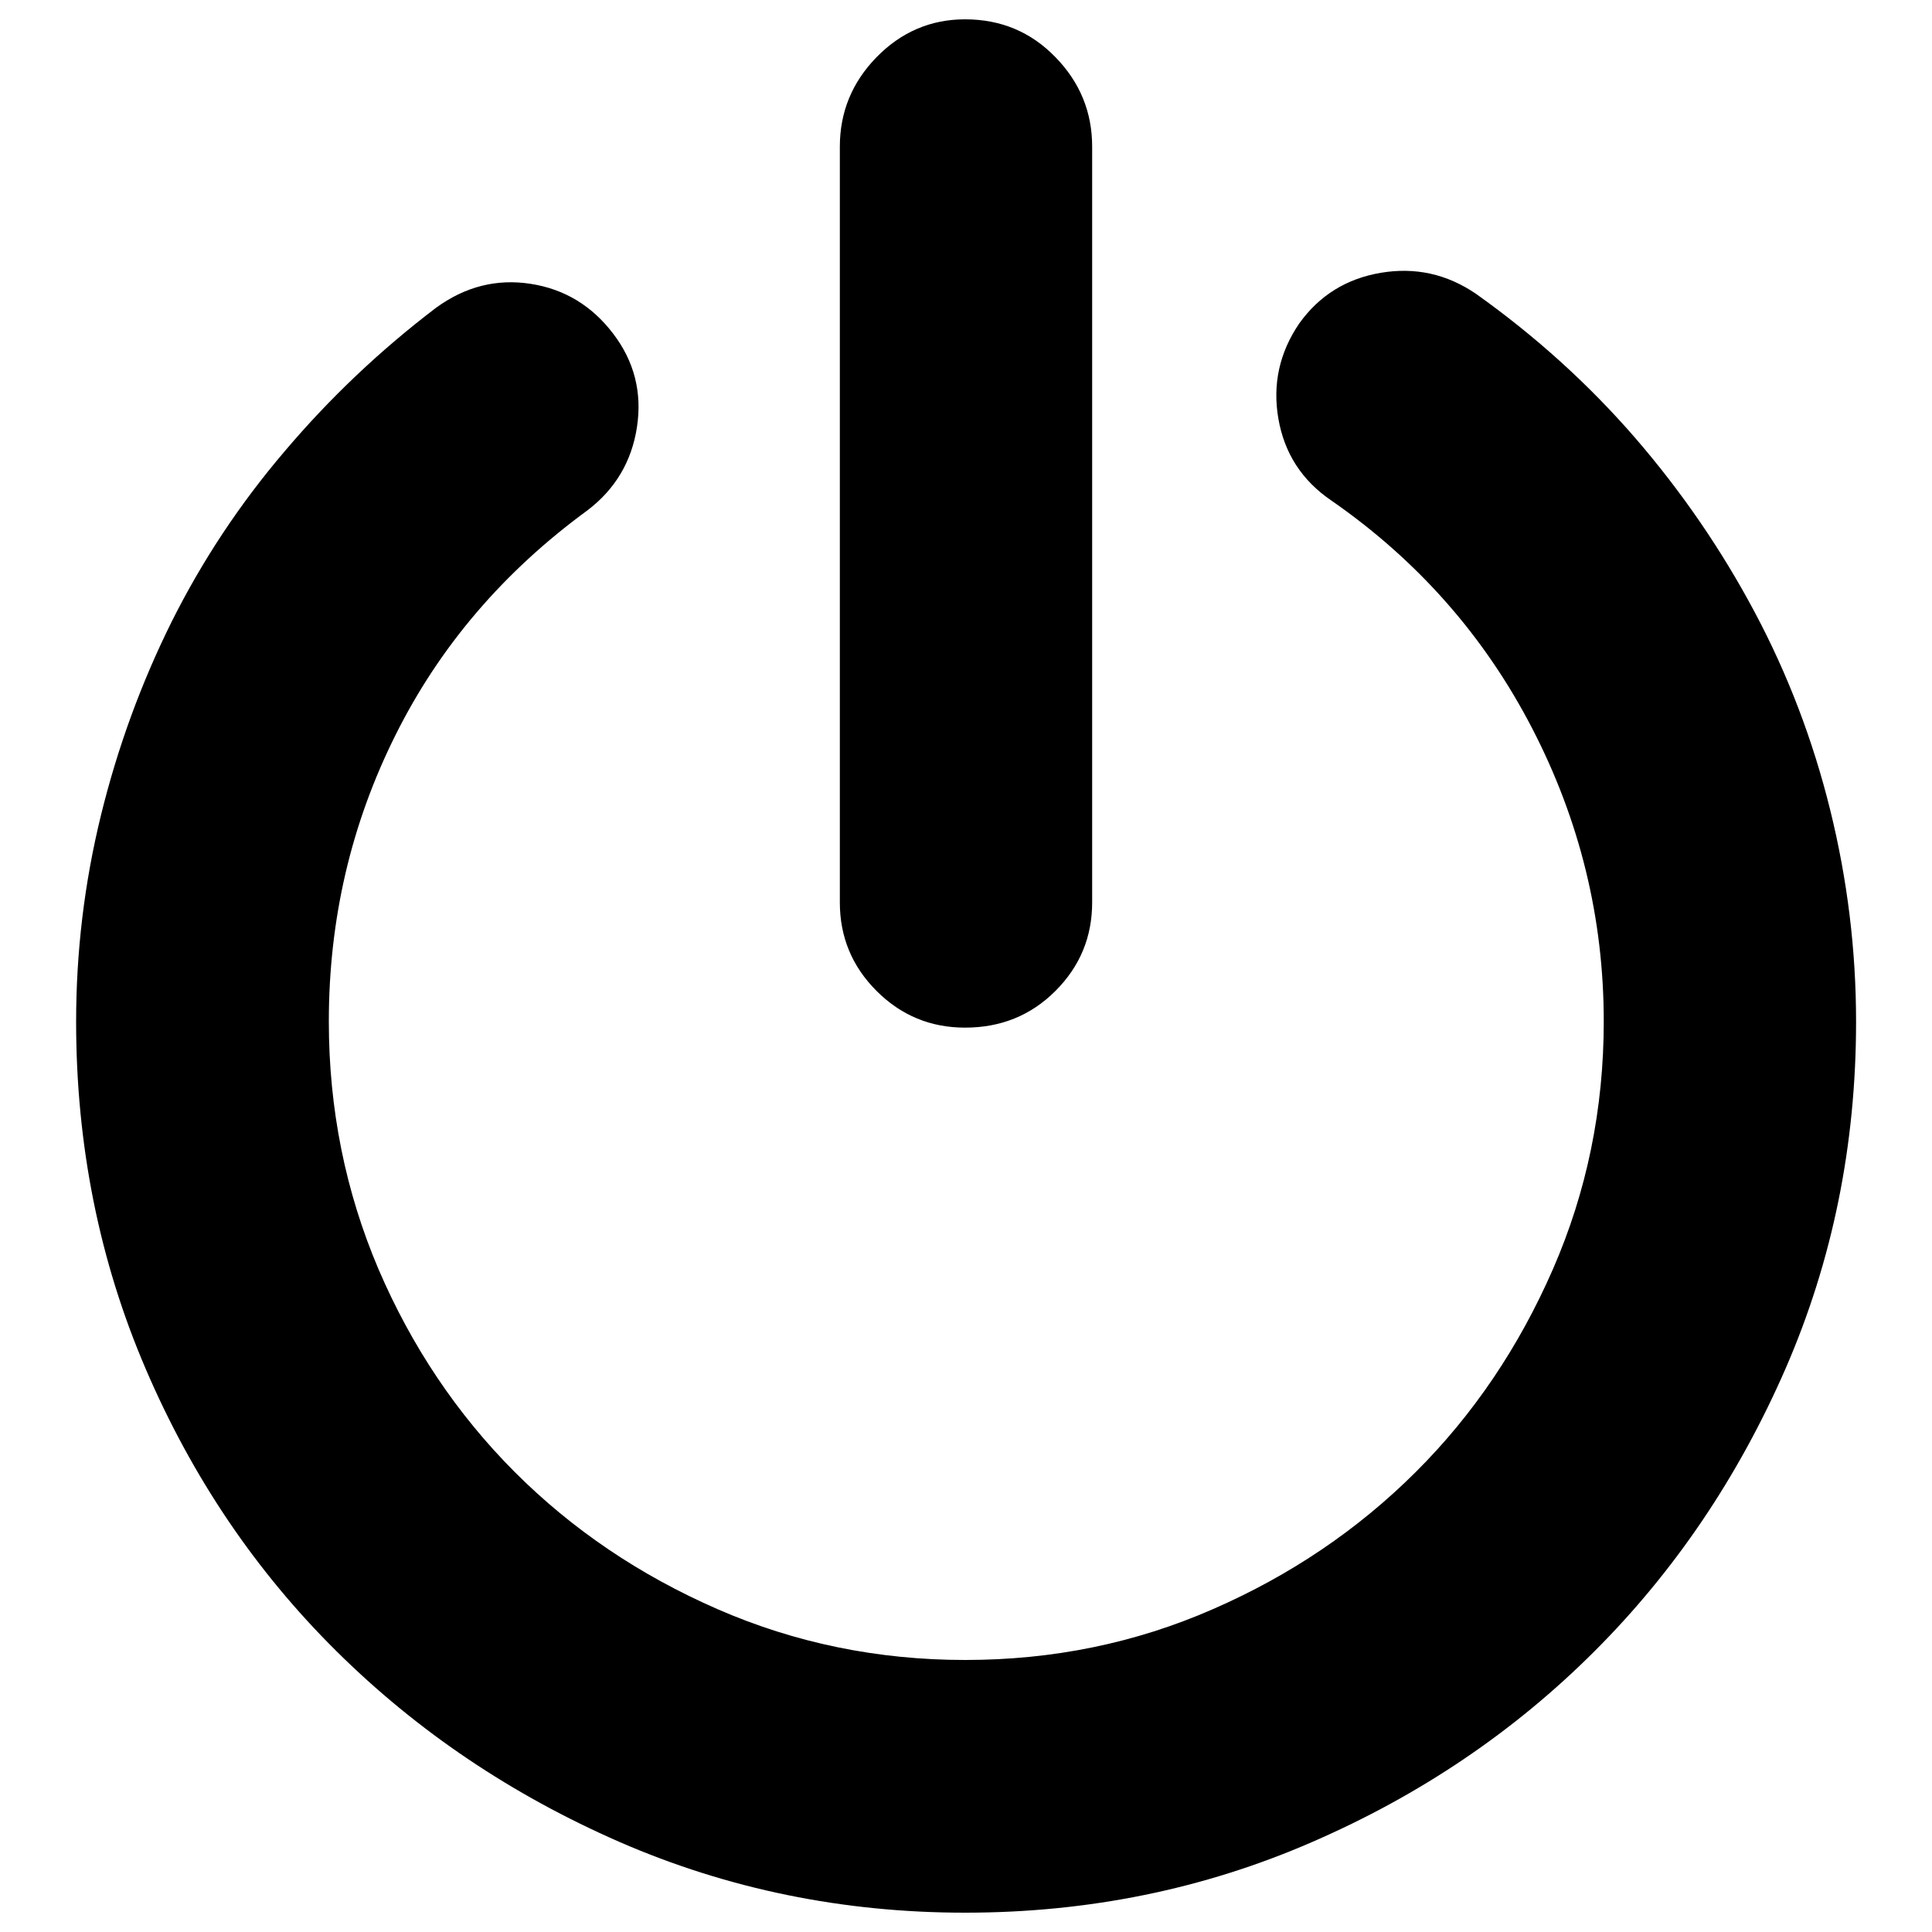
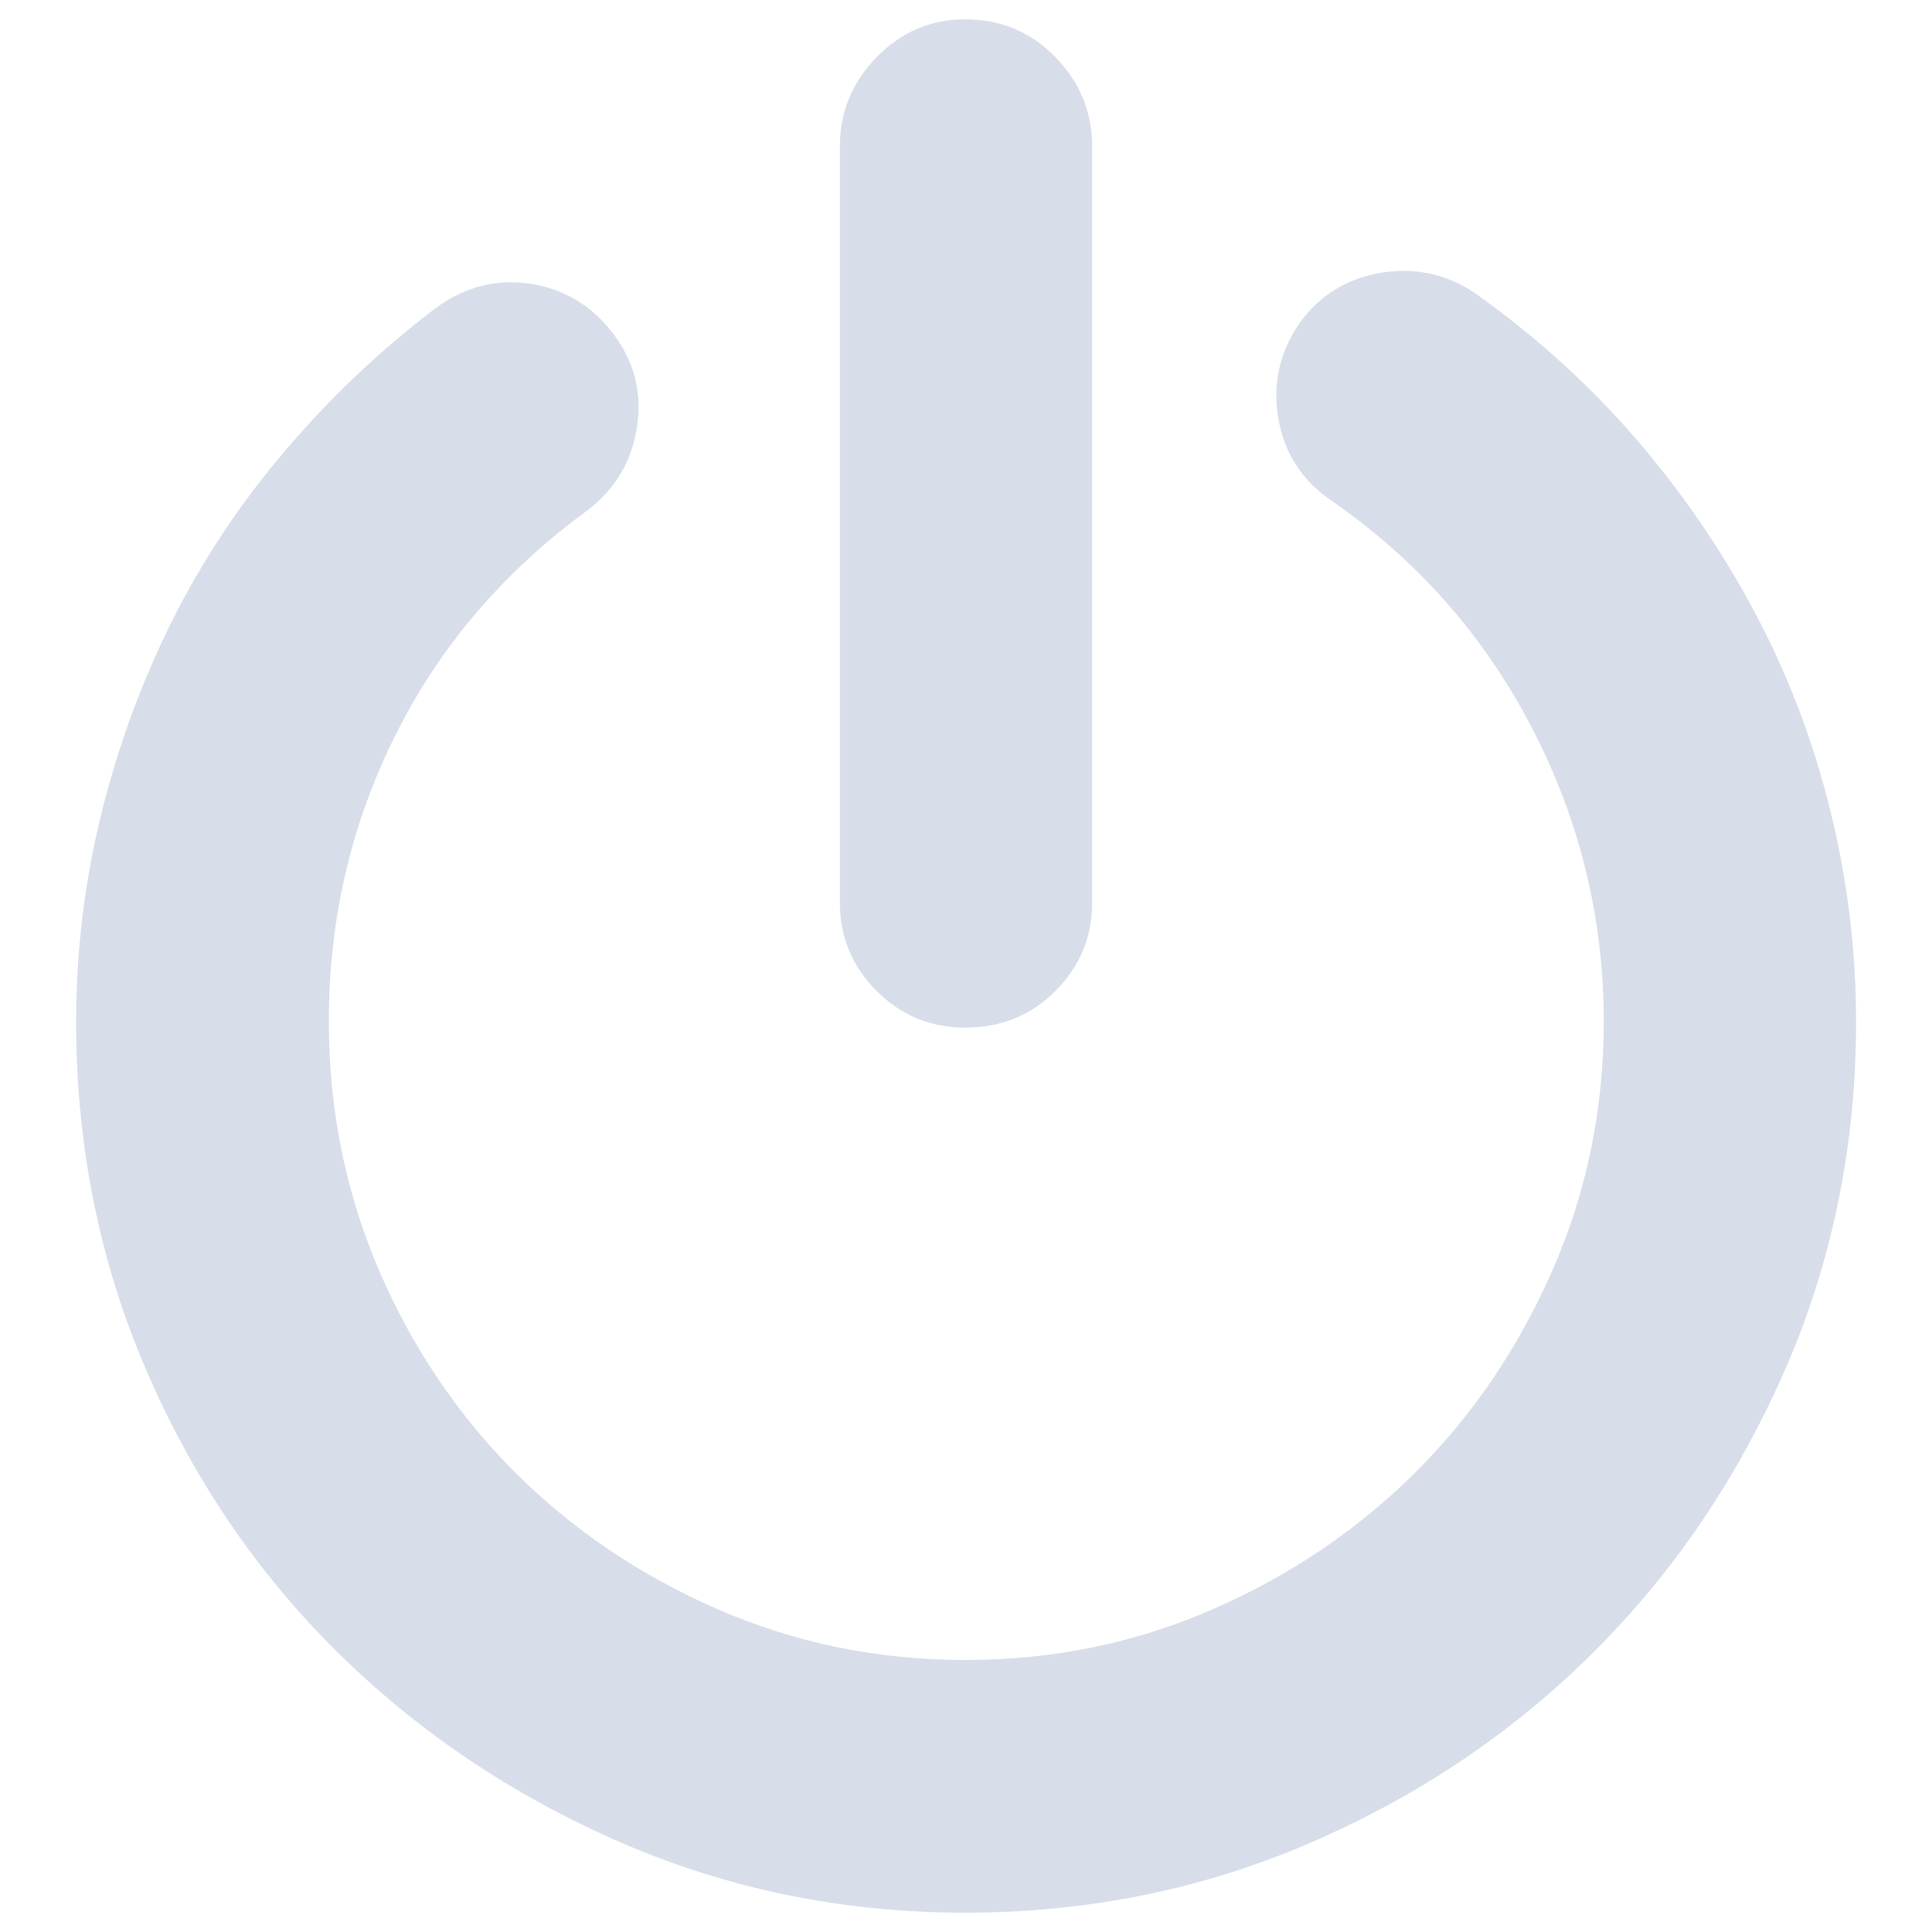
<svg xmlns="http://www.w3.org/2000/svg" version="1.1" x="0px" y="0px" viewBox="0 0 1000 1000" enable-background="new 0 0 1000 1000" xml:space="preserve">
  <g>
-     <path d="M764,152.1c30.9,22,58.3,46.8,82.4,74.6c24,27.8,44.6,57.8,61.8,90.1c17.2,32.3,30.2,66.4,39.1,102.4c8.9,36,13.4,72.6,13.4,109.6c0,63.8-12.2,123.7-36.5,179.6c-24.4,55.9-57.3,104.7-98.8,146.2c-41.5,41.5-90.2,74.5-146.2,98.8C623.2,977.8,563.3,990,499.5,990c-63.1,0-122.7-12.2-178.6-36.5c-55.9-24.4-104.8-57.3-146.7-98.8c-41.9-41.5-74.8-90.2-98.8-146.2c-24-55.9-36-115.8-36-179.6c0-36.4,4.3-72.1,12.9-107.1c8.6-35,20.8-68.3,36.5-99.9c15.8-31.6,35.3-61.1,58.7-88.5c23.3-27.5,49.4-52.2,78.2-74.1c15.1-11,31.4-15.1,48.9-12.4c17.5,2.7,31.7,11.3,42.7,25.7c11,14.4,15.1,30.5,12.4,48.4c-2.7,17.8-11.3,32.3-25.7,43.2c-43.2,31.6-76.4,70.3-99.3,116.3c-23,46-34.5,95.4-34.5,148.2c0,45.3,8.6,88,25.7,128.2c17.2,40.1,40.7,75.1,70.5,105c29.9,29.9,64.9,53.5,105,71c40.1,17.5,82.9,26.3,128.2,26.3c45.3,0,88-8.7,128.2-26.3c40.1-17.5,75.1-41.2,105-71s53.5-64.9,71-105c17.5-40.1,26.3-82.9,26.3-128.2c0-53.5-12.4-104.1-37.1-151.8c-24.7-47.7-59.4-87-104-117.9c-15.1-10.3-24.2-24.4-27.3-42.2c-3.1-17.8,0.5-34.3,10.8-49.4c10.3-14.4,24.4-23.2,42.2-26.2C732.5,138.2,748.9,141.8,764,152.1L764,152.1z M499.5,531.9c-17.8,0-33.1-6.3-45.8-19c-12.7-12.7-19-28-19-45.8V75.9c0-17.8,6.3-33.3,19-46.3c12.7-13,28-19.6,45.8-19.6c18.5,0,34.1,6.5,46.8,19.6c12.7,13,19,28.5,19,46.3v391.2c0,17.8-6.3,33.1-19,45.8C533.6,525.6,518,531.9,499.5,531.9L499.5,531.9z" />
+     <path fill="#d8dee9" d="M764,152.1c30.9,22,58.3,46.8,82.4,74.6c24,27.8,44.6,57.8,61.8,90.1c17.2,32.3,30.2,66.4,39.1,102.4c8.9,36,13.4,72.6,13.4,109.6c0,63.8-12.2,123.7-36.5,179.6c-24.4,55.9-57.3,104.7-98.8,146.2c-41.5,41.5-90.2,74.5-146.2,98.8C623.2,977.8,563.3,990,499.5,990c-63.1,0-122.7-12.2-178.6-36.5c-55.9-24.4-104.8-57.3-146.7-98.8c-41.9-41.5-74.8-90.2-98.8-146.2c-24-55.9-36-115.8-36-179.6c0-36.4,4.3-72.1,12.9-107.1c8.6-35,20.8-68.3,36.5-99.9c15.8-31.6,35.3-61.1,58.7-88.5c23.3-27.5,49.4-52.2,78.2-74.1c15.1-11,31.4-15.1,48.9-12.4c17.5,2.7,31.7,11.3,42.7,25.7c11,14.4,15.1,30.5,12.4,48.4c-2.7,17.8-11.3,32.3-25.7,43.2c-43.2,31.6-76.4,70.3-99.3,116.3c-23,46-34.5,95.4-34.5,148.2c0,45.3,8.6,88,25.7,128.2c17.2,40.1,40.7,75.1,70.5,105c29.9,29.9,64.9,53.5,105,71c40.1,17.5,82.9,26.3,128.2,26.3c45.3,0,88-8.7,128.2-26.3c40.1-17.5,75.1-41.2,105-71s53.5-64.9,71-105c17.5-40.1,26.3-82.9,26.3-128.2c0-53.5-12.4-104.1-37.1-151.8c-24.7-47.7-59.4-87-104-117.9c-15.1-10.3-24.2-24.4-27.3-42.2c-3.1-17.8,0.5-34.3,10.8-49.4c10.3-14.4,24.4-23.2,42.2-26.2C732.5,138.2,748.9,141.8,764,152.1L764,152.1z M499.5,531.9c-17.8,0-33.1-6.3-45.8-19c-12.7-12.7-19-28-19-45.8V75.9c0-17.8,6.3-33.3,19-46.3c12.7-13,28-19.6,45.8-19.6c18.5,0,34.1,6.5,46.8,19.6c12.7,13,19,28.5,19,46.3v391.2c0,17.8-6.3,33.1-19,45.8C533.6,525.6,518,531.9,499.5,531.9L499.5,531.9z" />
  </g>
</svg>
